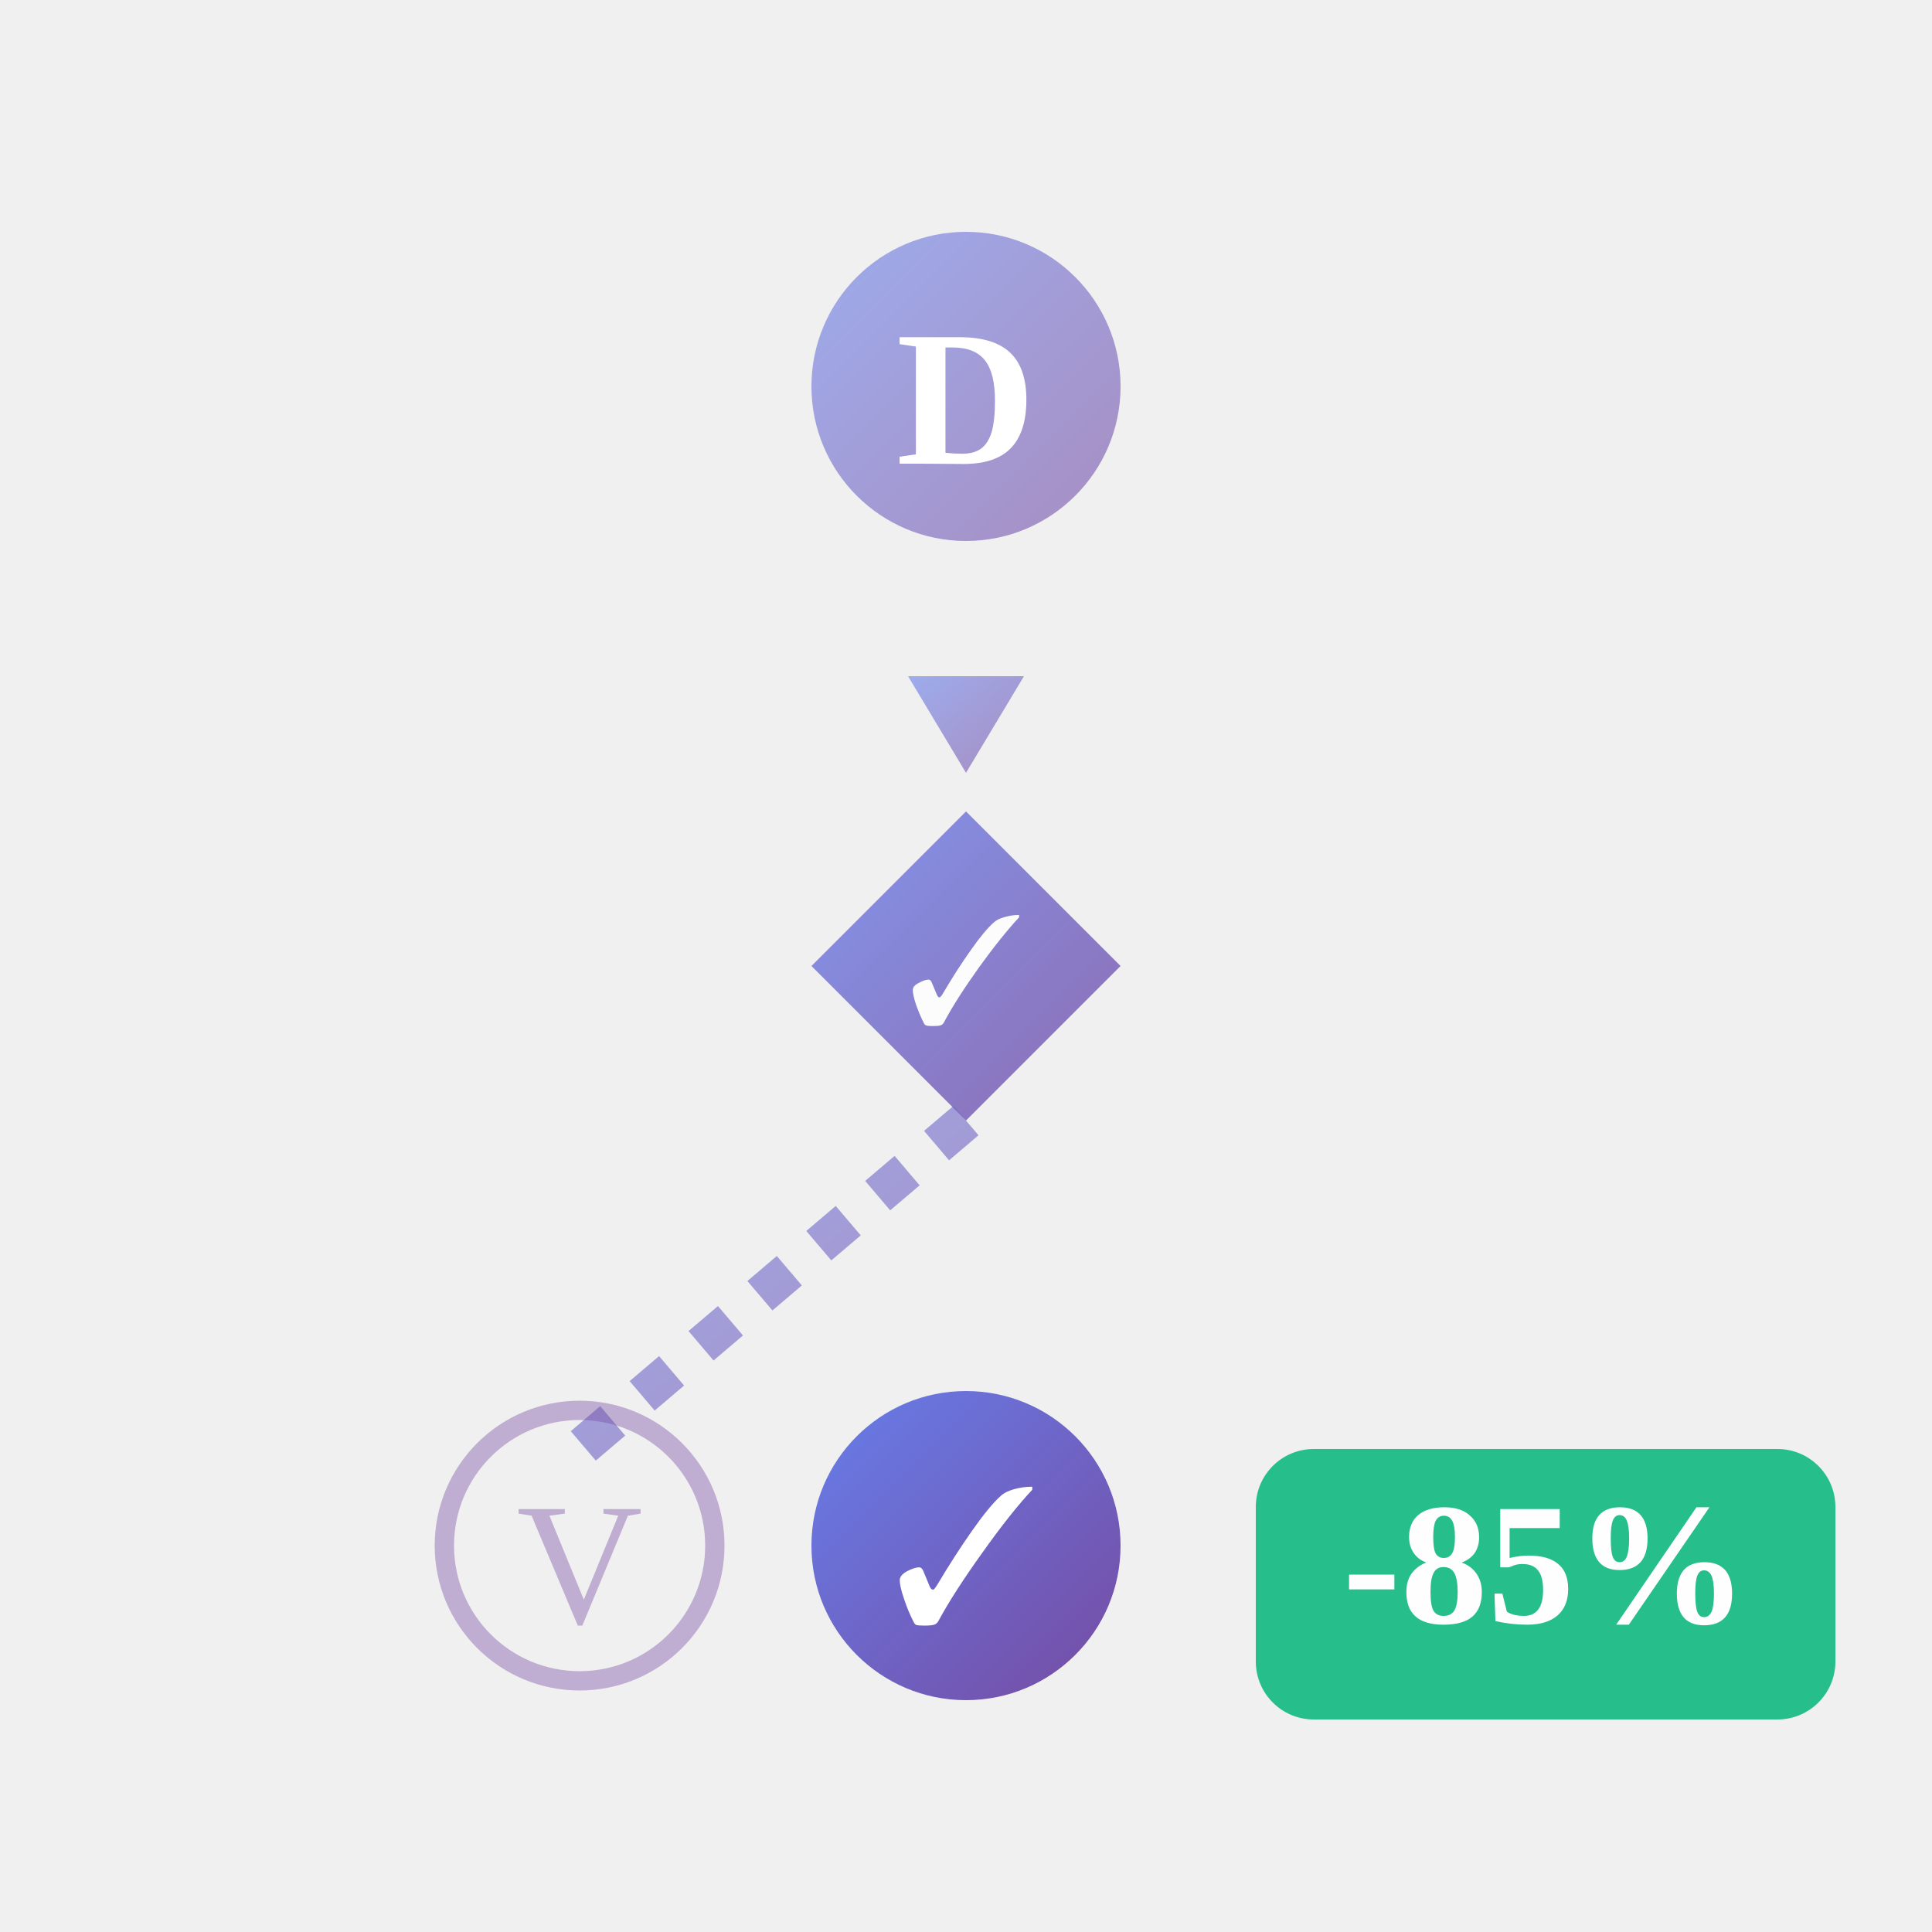
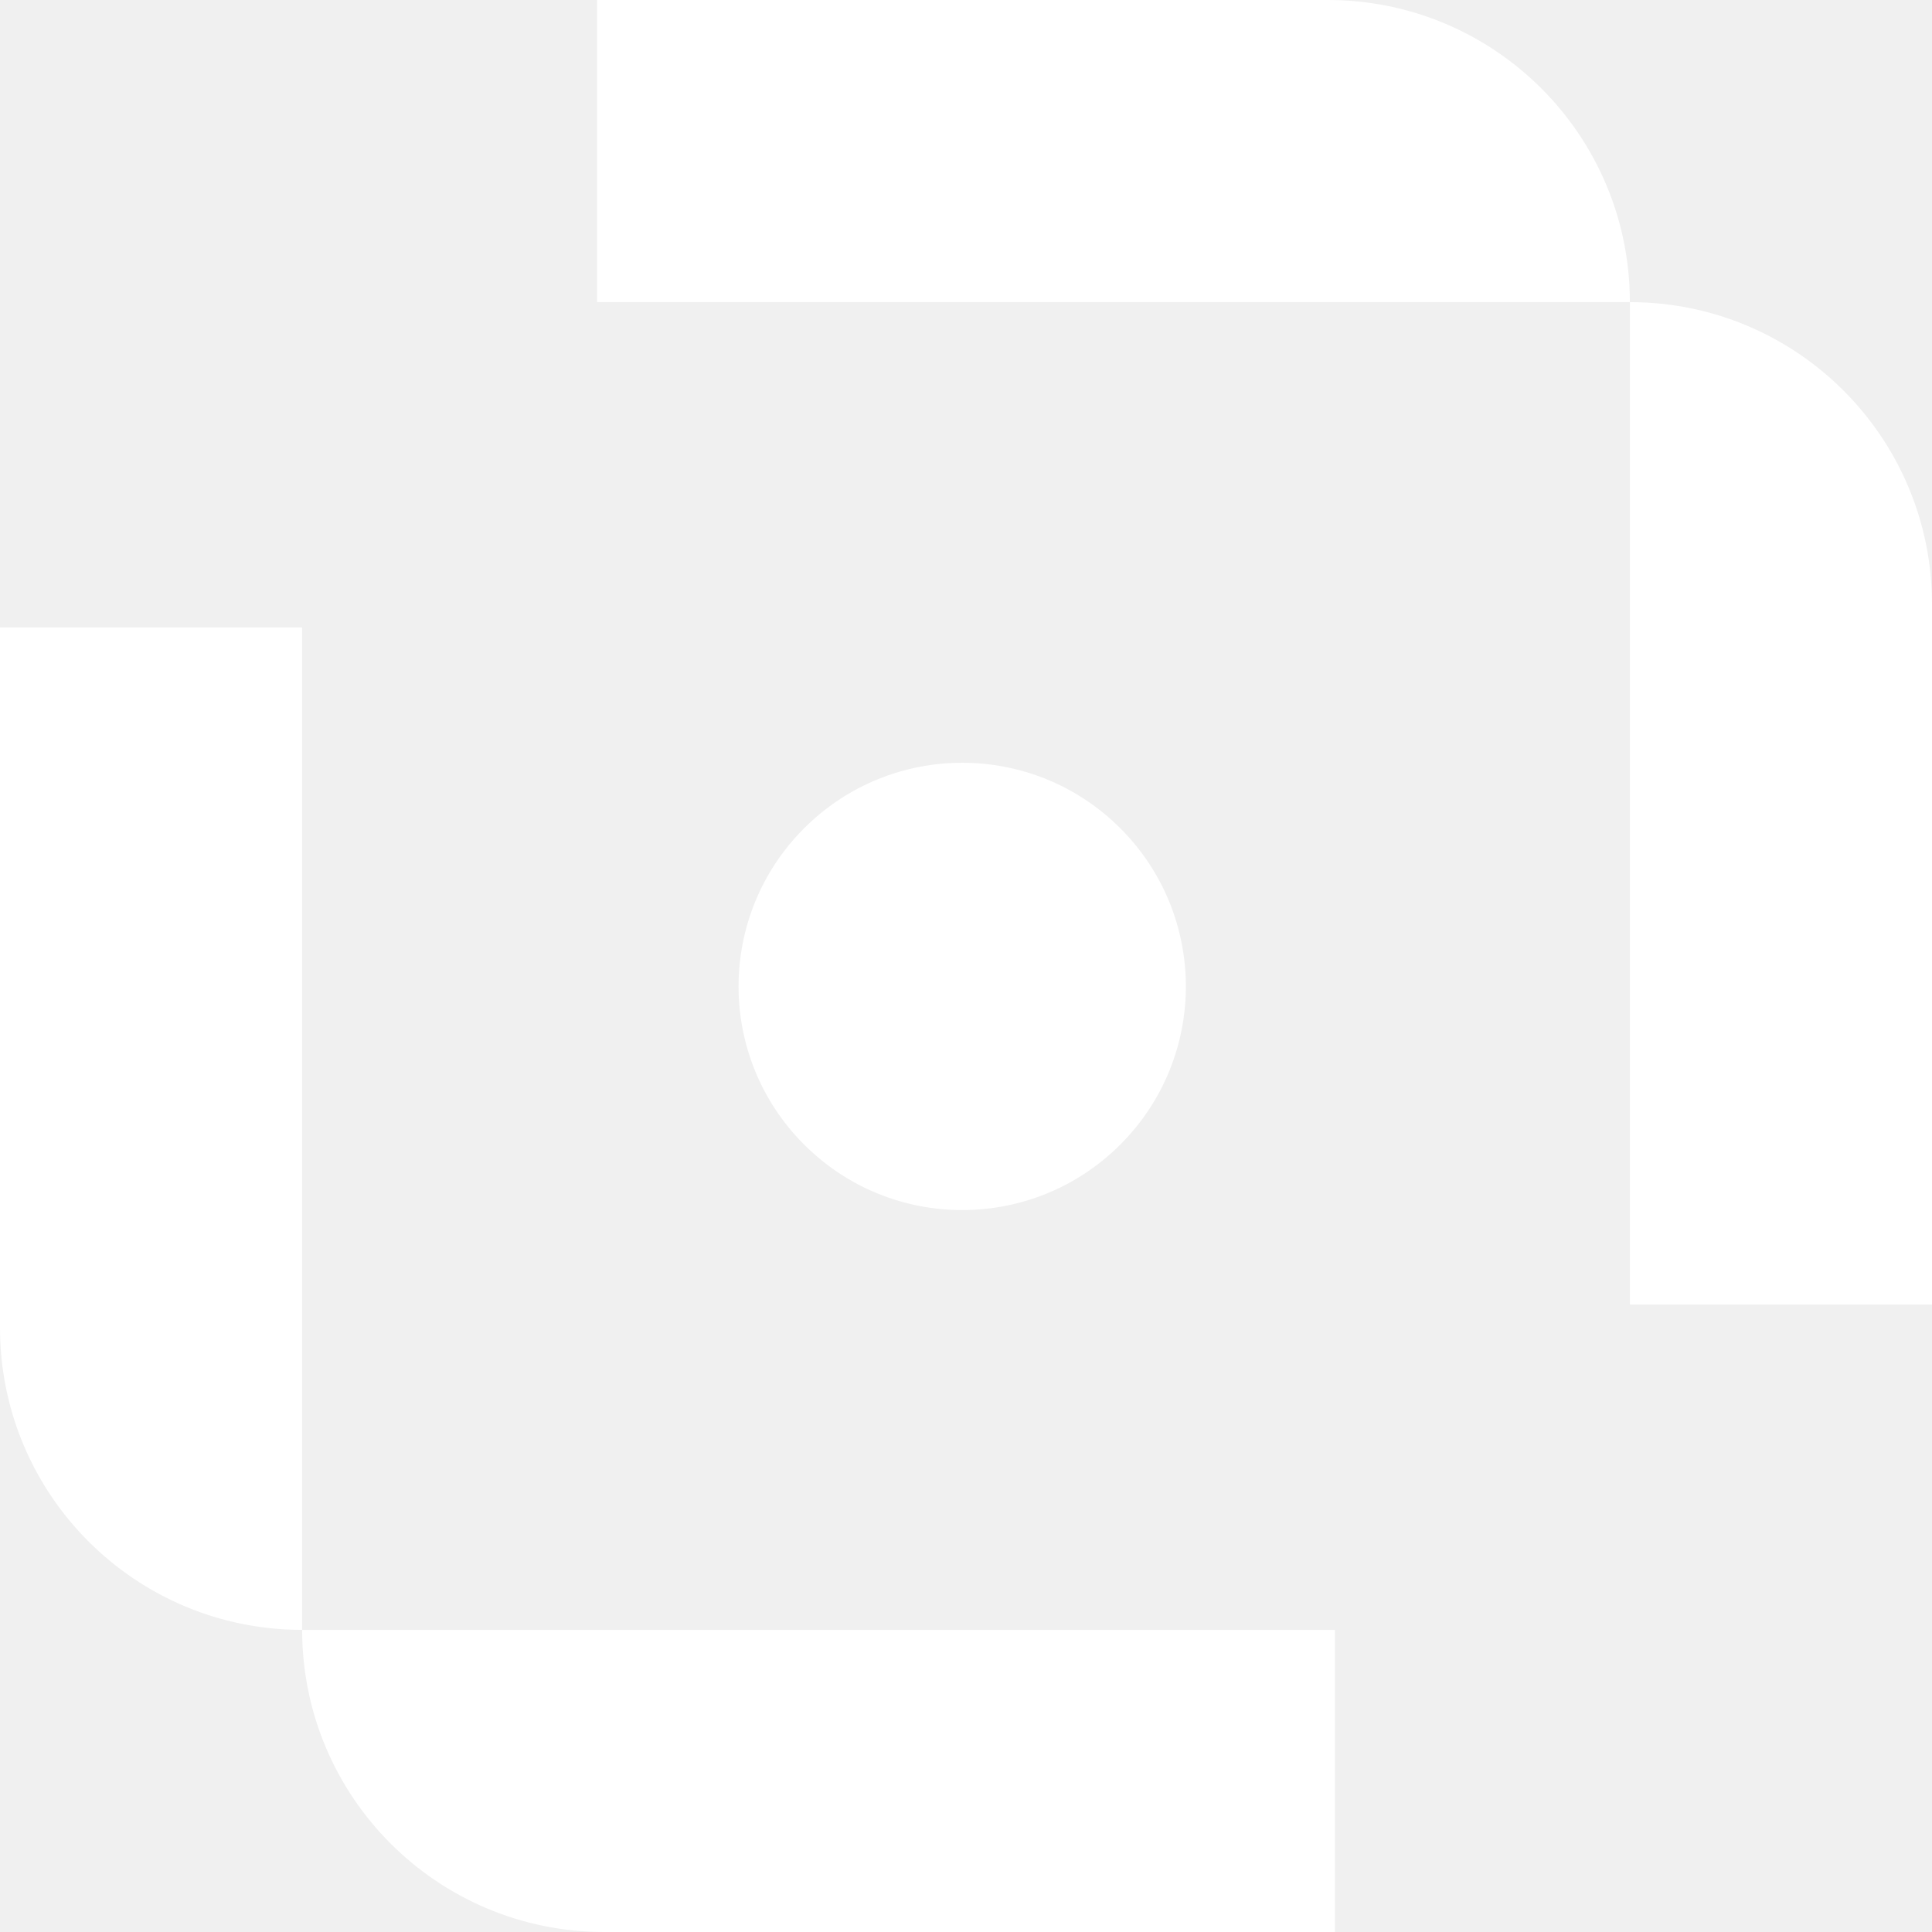
- <svg xmlns="http://www.w3.org/2000/svg" viewBox="0 0 100 100">
+ <svg xmlns="http://www.w3.org/2000/svg" id="Layer_1" viewBox="0 0 91.76 91.76">
  <defs>
-     <linearGradient id="grad1" x1="0%" y1="0%" x2="100%" y2="100%">
-       <stop offset="0%" style="stop-color:#667eea;stop-opacity:1" />
-       <stop offset="100%" style="stop-color:#764ba2;stop-opacity:1" />
-     </linearGradient>
+     <style>
+       .cls-1 {
+         fill: #fff;
+       }
+     </style>
  </defs>
-   <g fill="url(#grad1)">
-     <circle cx="50" cy="20" r="8" opacity="0.6" />
-     <text x="50" y="24" text-anchor="middle" font-size="10" fill="white" font-weight="bold">D</text>
-     <path d="M 50 28 L 50 40" stroke="url(#grad1)" stroke-width="2" fill="none" opacity="0.6" />
-     <polygon points="50,40 47,35 53,35" fill="url(#grad1)" opacity="0.6" />
-     <g opacity="0.8">
-       <path d="M 50 42 L 58 50 L 50 58 L 42 50 Z" fill="url(#grad1)" />
-       <text x="50" y="53" text-anchor="middle" font-size="8" fill="white" font-weight="bold">✓</text>
-     </g>
-     <path d="M 50 58 L 30 75" stroke="url(#grad1)" stroke-width="2" fill="none" opacity="0.6" stroke-dasharray="2,2" />
-     <path d="M 50 58 L 50 75" stroke="url(#grad1)" stroke-width="2" fill="none" />
-     <circle cx="30" cy="80" r="7" opacity="0.4" stroke="#764ba2" stroke-width="1" fill="none" />
-     <text x="30" y="84" text-anchor="middle" font-size="9" fill="#764ba2" opacity="0.4">V</text>
-     <circle cx="50" cy="80" r="8" />
-     <text x="50" y="84" text-anchor="middle" font-size="10" fill="white" font-weight="bold">✓</text>
-   </g>
-   <g opacity="0.9">
-     <rect x="65" y="75" width="30" height="14" rx="3" fill="#10b981" />
-     <text x="80" y="84" text-anchor="middle" font-size="9" fill="white" font-weight="bold">-85%</text>
-   </g>
+   <path class="cls-1" d="M38.19,54.36c-4.15-4.15-4.15-10.87,0-15.02,4.15-4.15,10.87-4.15,15.02,0,4.15,4.15,4.15,10.87,0,15.02s-10.87,4.15-15.02,0Z" />
+   <path class="cls-1" d="M63.4,91.76H28.7c-7.93,0-14.35-6.42-14.35-14.35h49.05v14.35Z" />
+   <path class="cls-1" d="M14.35,77.41c-7.93,0-14.35-6.42-14.35-14.35V29.8h14.35v47.61Z" />
+   <path class="cls-1" d="M28.36,0h34.7c7.93,0,14.35,6.42,14.35,14.35H28.36V0Z" />
+   <path class="cls-1" d="M77.41,14.35c7.93,0,14.35,6.42,14.35,14.35v33.26h-14.35V14.35Z" />
</svg>
